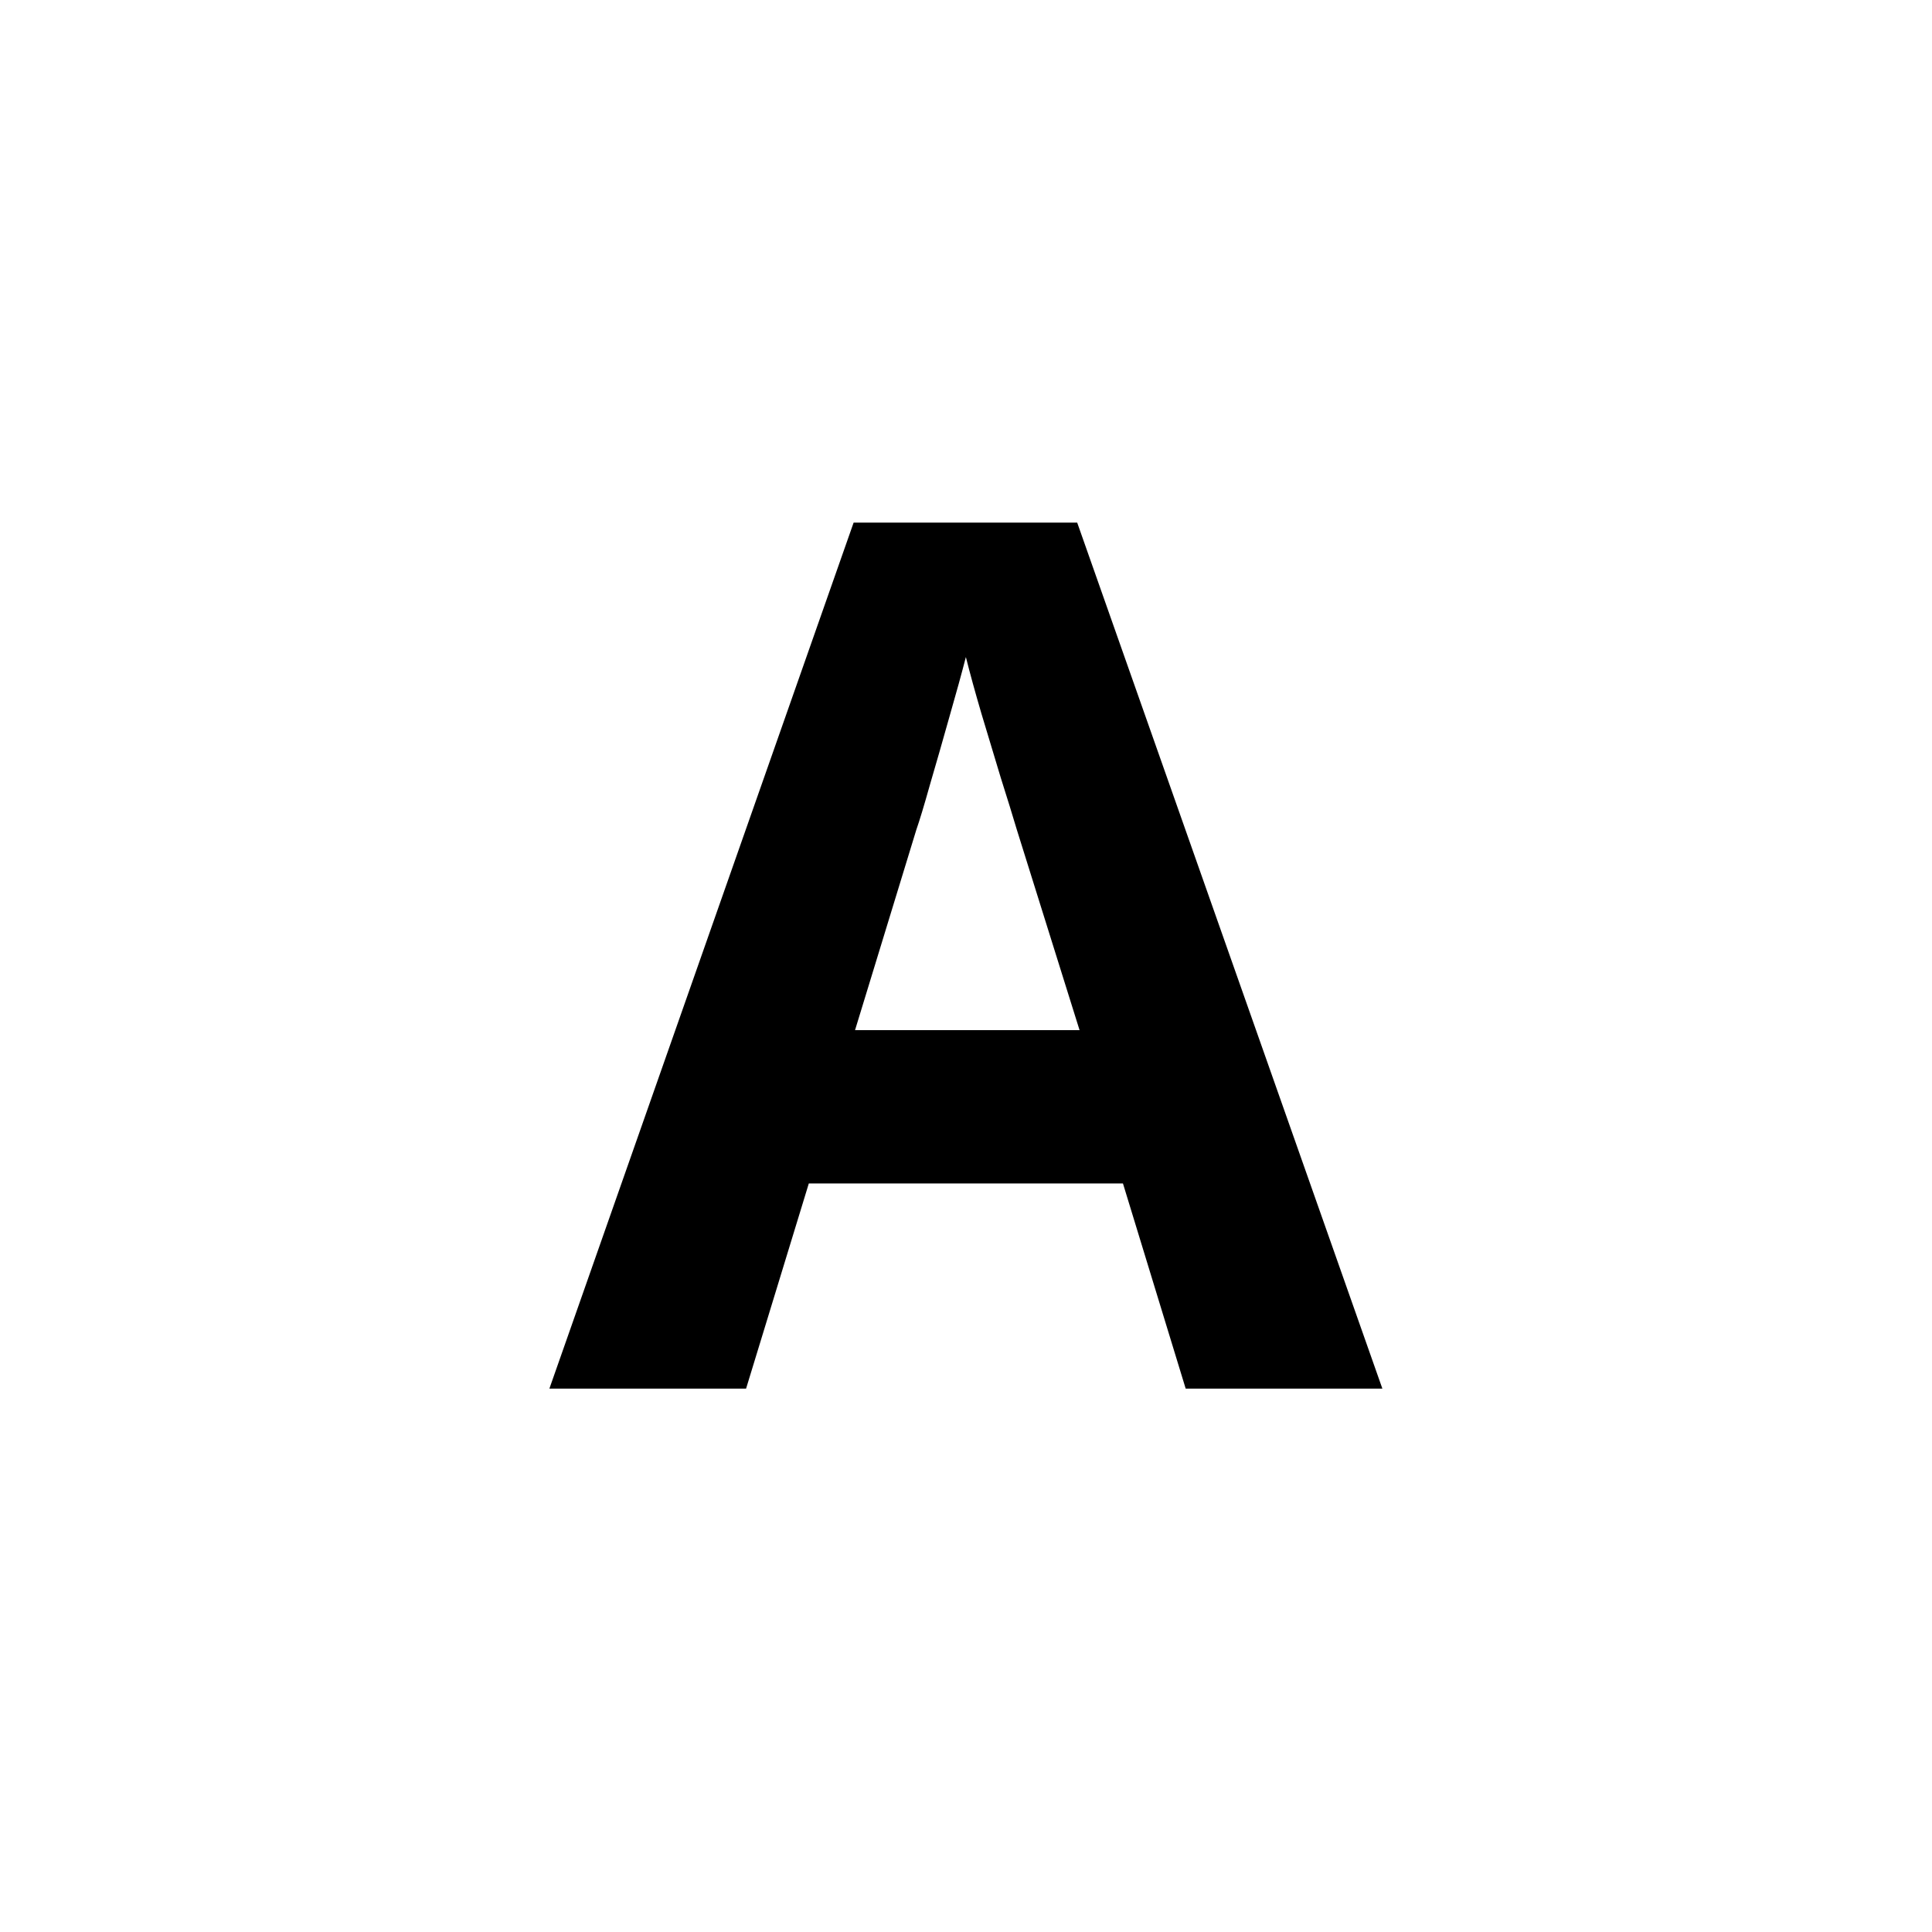
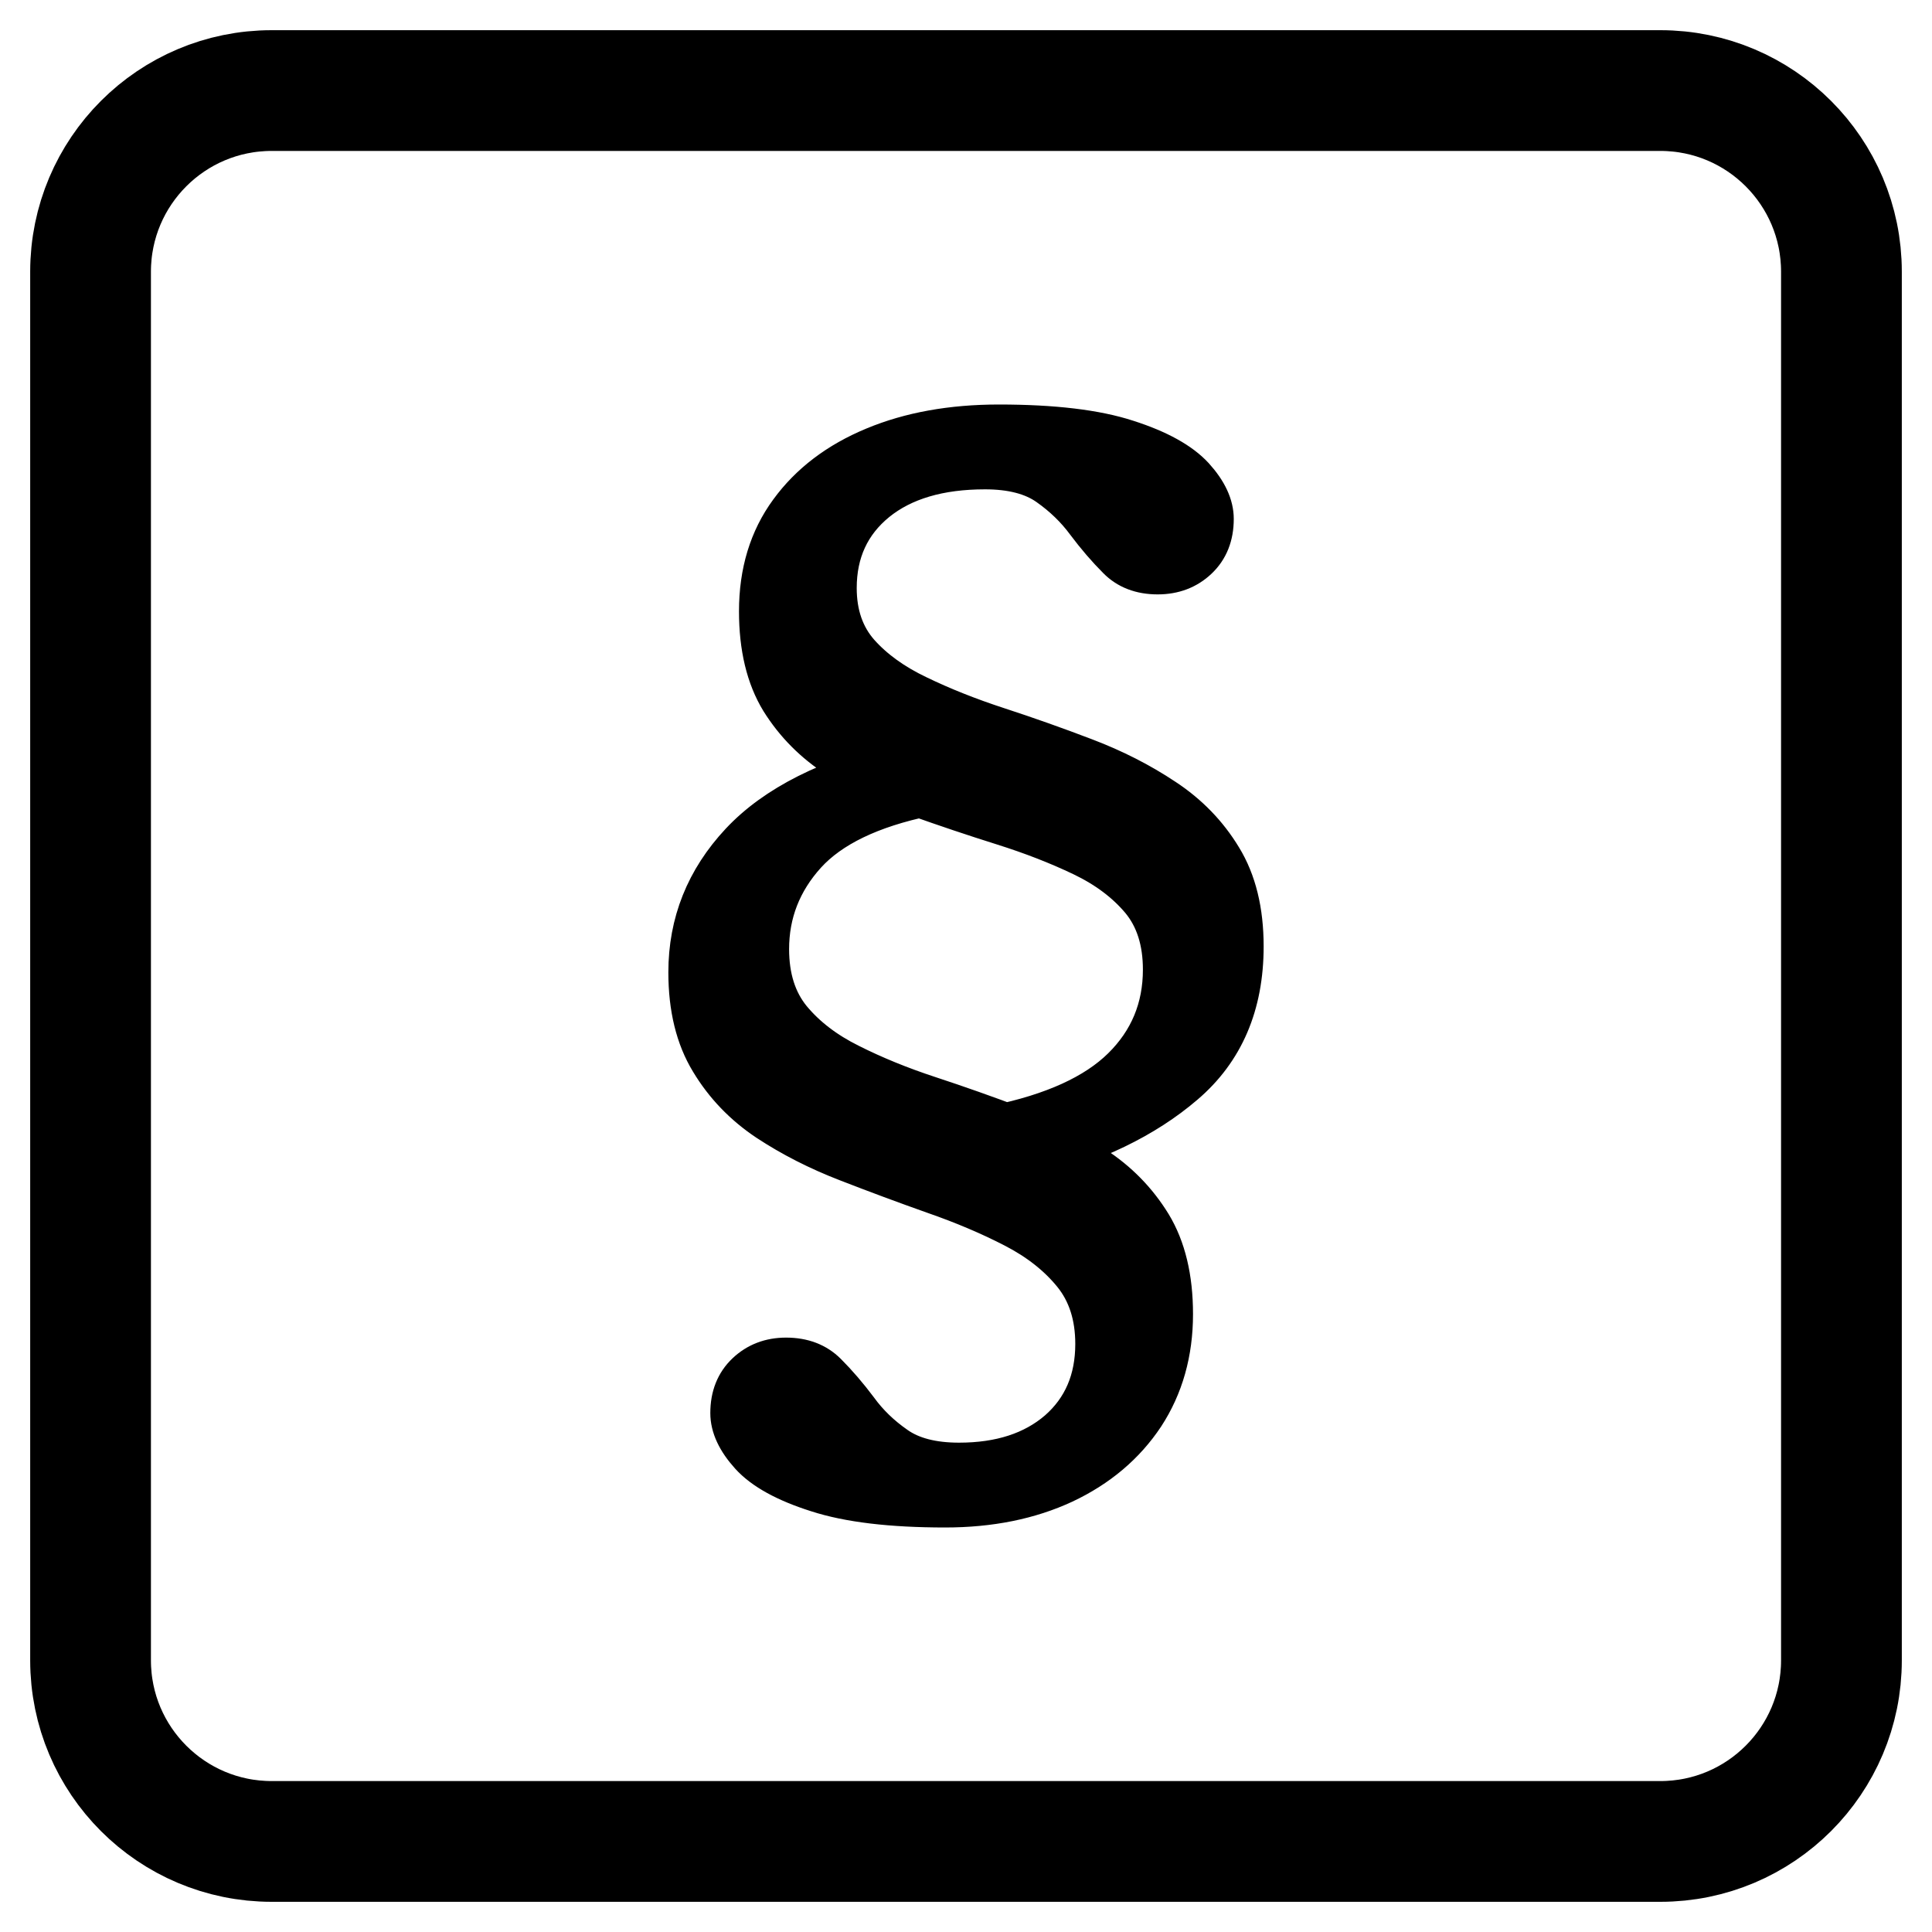
- <svg xmlns="http://www.w3.org/2000/svg" viewBox="0 0 64 64" width="64" height="64" fill="currentColor">
-   <text x="32" y="46" text-anchor="middle" font-family="'Funnel Display', 'Manrope', 'Lora', system-ui, sans-serif" font-size="40" font-weight="600">A</text>
+ <svg xmlns="http://www.w3.org/2000/svg" viewBox="0 0 64 64" width="64" height="64">
+   <rect x="3" y="3" width="58" height="58" rx="6" fill="none" stroke-width="4" stroke="currentColor" />
+   <path d="M31.31 50Q28.62 50 27.05 49.49Q25.47 48.99 24.8 48.25Q24.13 47.51 24.13 46.81Q24.13 45.950 24.68 45.43Q25.23 44.91 26.04 44.91Q26.9 44.91 27.43 45.44Q27.96 45.97 28.47 46.65Q28.97 47.34 29.72 47.86Q30.47 48.39 31.77 48.39Q33.79 48.39 35.01 47.34Q36.22 46.28 36.22 44.52Q36.22 43.15 35.49 42.25Q34.76 41.35 33.56 40.73Q32.36 40.11 30.92 39.61Q29.48 39.1 28.04 38.54Q26.59 37.98 25.39 37.19Q24.19 36.39 23.47 35.19Q22.74 33.99 22.74 32.21Q22.74 29.72 24.48 27.86Q26.22 26 29.920 25.12L30.69 26.44Q27.96 27.01 26.75 28.34Q25.54 29.68 25.54 31.44Q25.54 32.83 26.26 33.71Q26.99 34.59 28.18 35.18Q29.37 35.78 30.8 36.25Q32.23 36.72 33.66 37.26Q35.09 37.8 36.28 38.57Q37.47 39.34 38.2 40.53Q38.92 41.72 38.92 43.53Q38.92 45.46 37.96 46.93Q36.99 48.39 35.27 49.2Q33.55 50 31.31 50ZM38.46 32.12Q38.46 30.73 37.74 29.86Q37.01 28.99 35.82 28.42Q34.63 27.85 33.2 27.4Q31.77 26.95 30.34 26.44Q28.91 25.93 27.72 25.17Q26.53 24.41 25.8 23.24Q25.08 22.06 25.08 20.25Q25.08 18.29 26.1 16.9Q27.12 15.5 28.93 14.75Q30.73 14 33.09 14Q35.8 14 37.36 14.51Q38.92 15.01 39.6 15.75Q40.27 16.49 40.27 17.19Q40.27 18.05 39.72 18.57Q39.17 19.09 38.35 19.09Q37.49 19.09 36.97 18.56Q36.44 18.03 35.93 17.35Q35.42 16.66 34.68 16.14Q33.93 15.61 32.63 15.61Q30.38 15.61 29.08 16.66Q27.78 17.72 27.78 19.48Q27.78 20.76 28.51 21.59Q29.24 22.41 30.44 22.98Q31.64 23.56 33.08 24.03Q34.52 24.5 35.96 25.05Q37.41 25.6 38.61 26.4Q39.81 27.19 40.53 28.38Q41.26 29.57 41.26 31.35Q41.26 34.28 39.28 35.970Q37.3 37.67 34.08 38.48L32.98 37.21Q35.8 36.63 37.13 35.32Q38.46 34.01 38.46 32.12Z" stroke-width="1.2" stroke-linejoin="round" fill="currentColor" stroke="currentColor" />
</svg>
